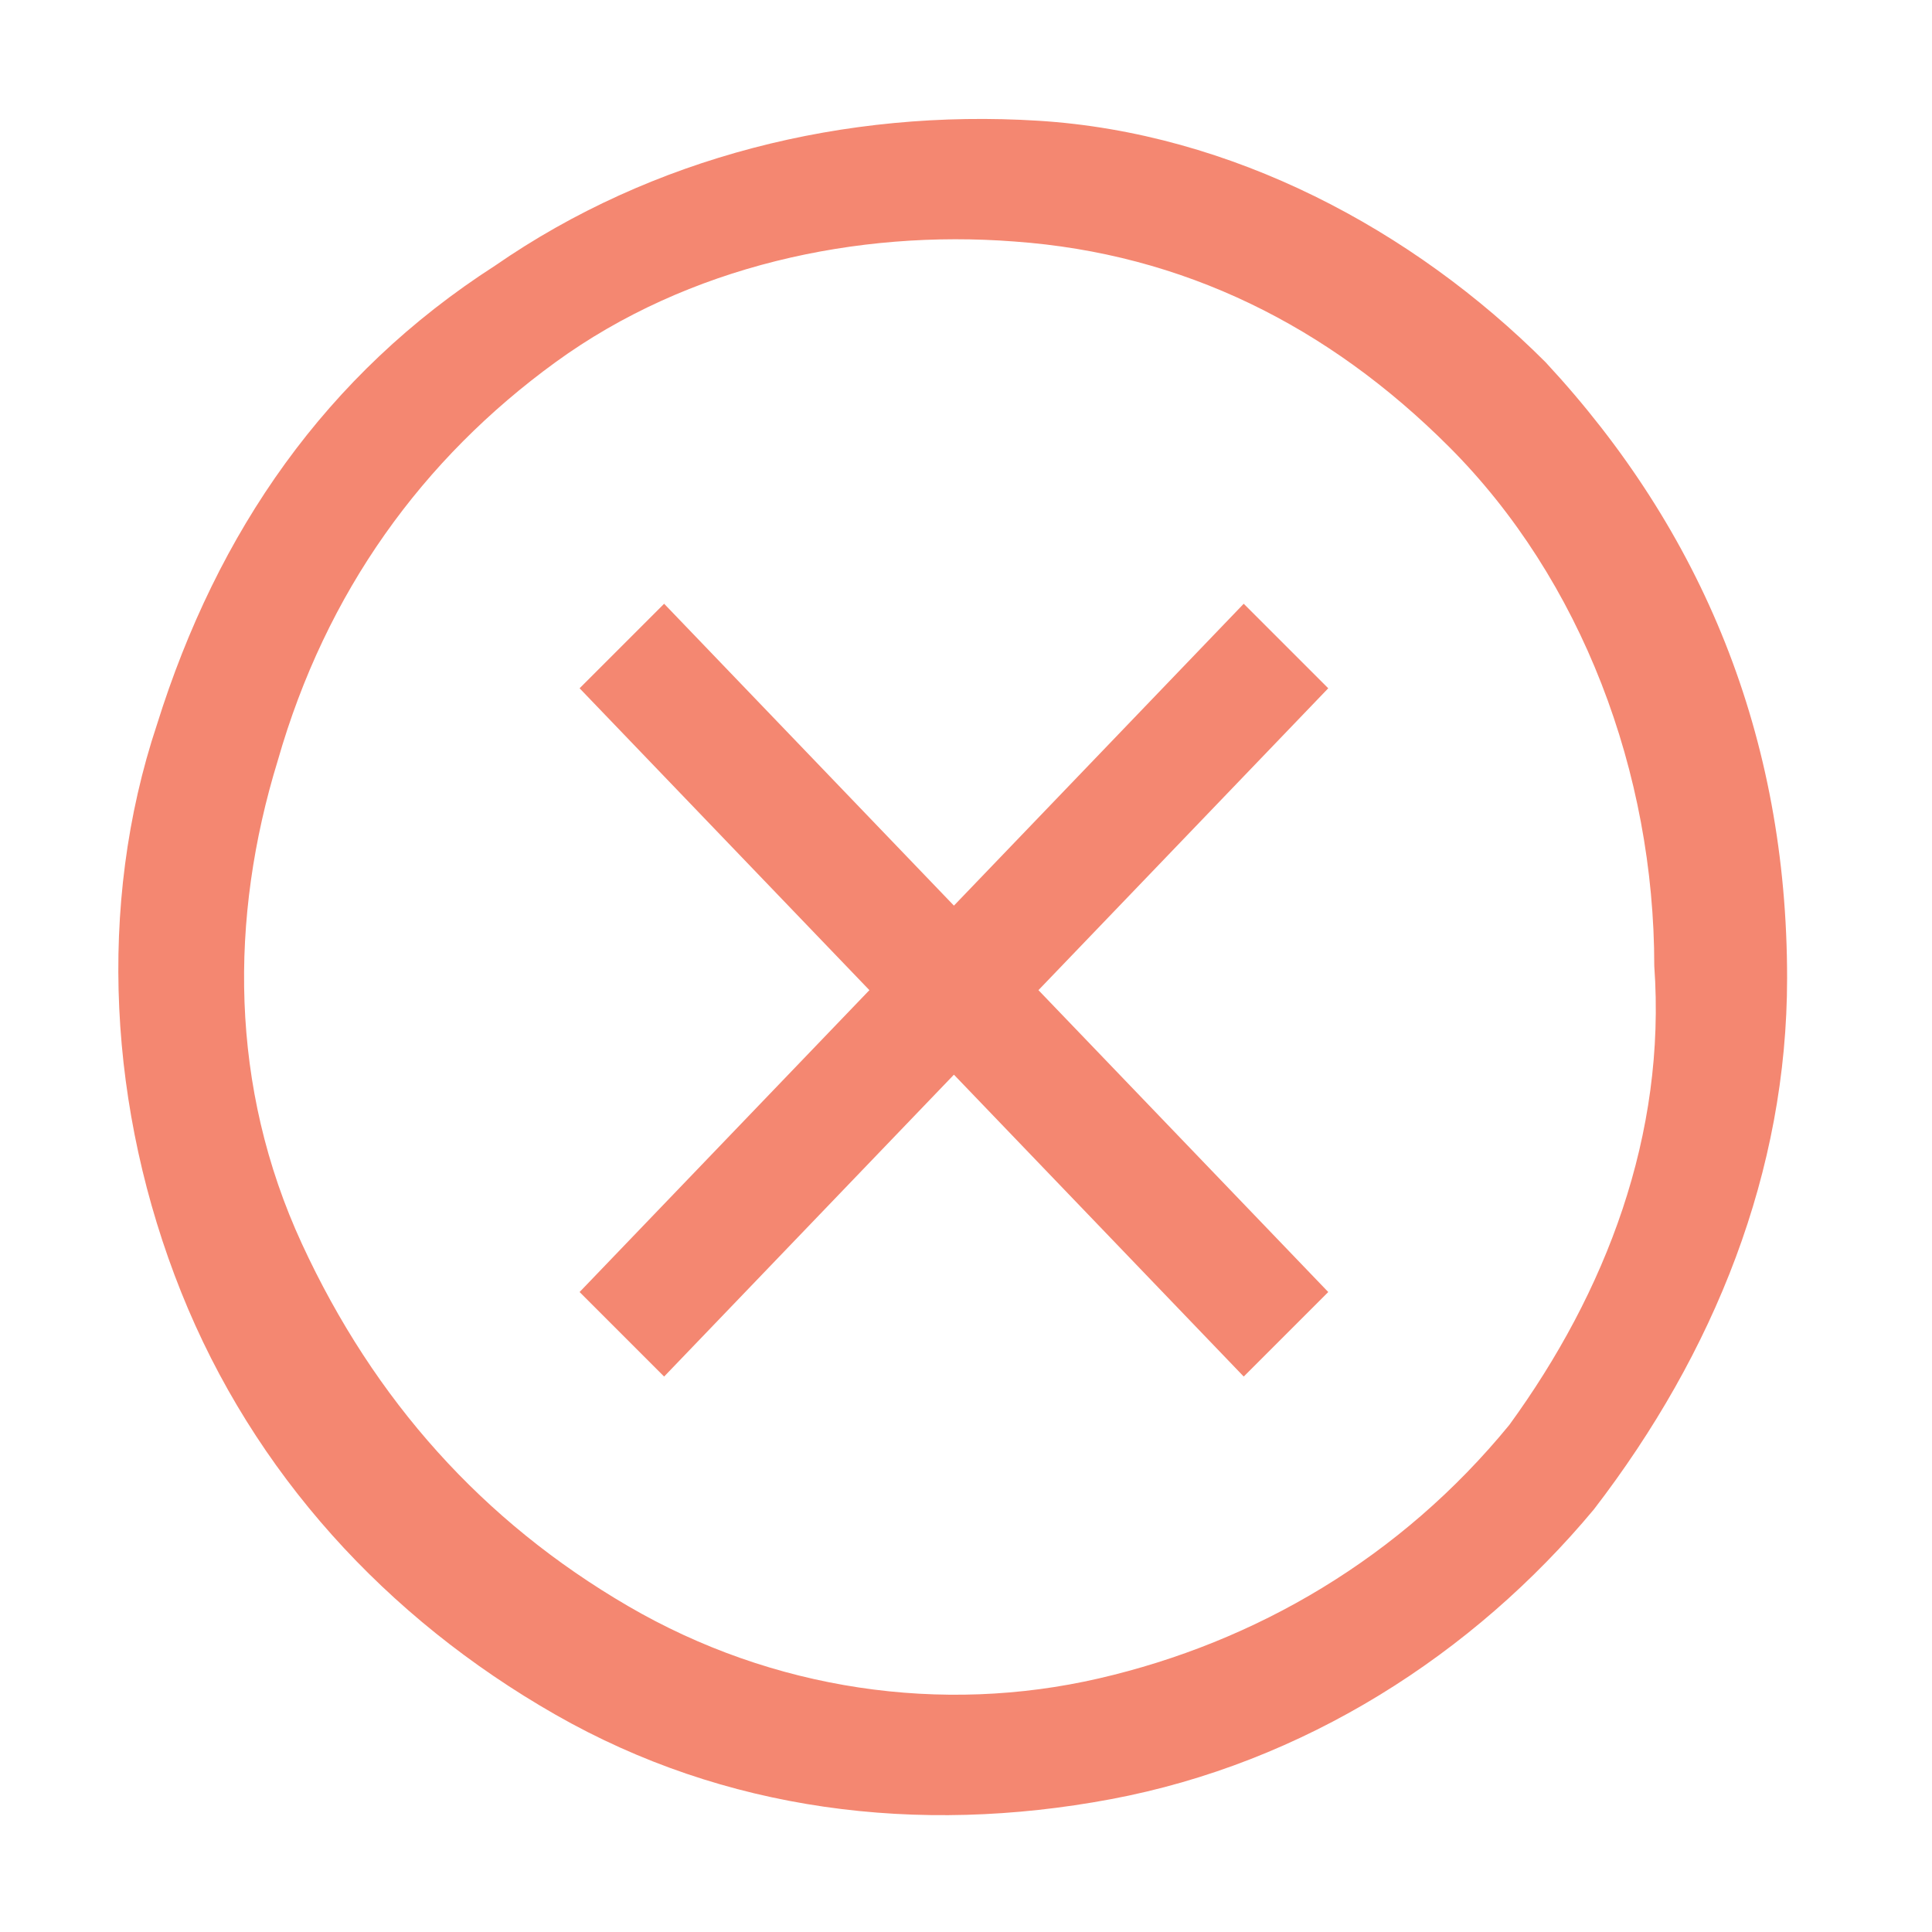
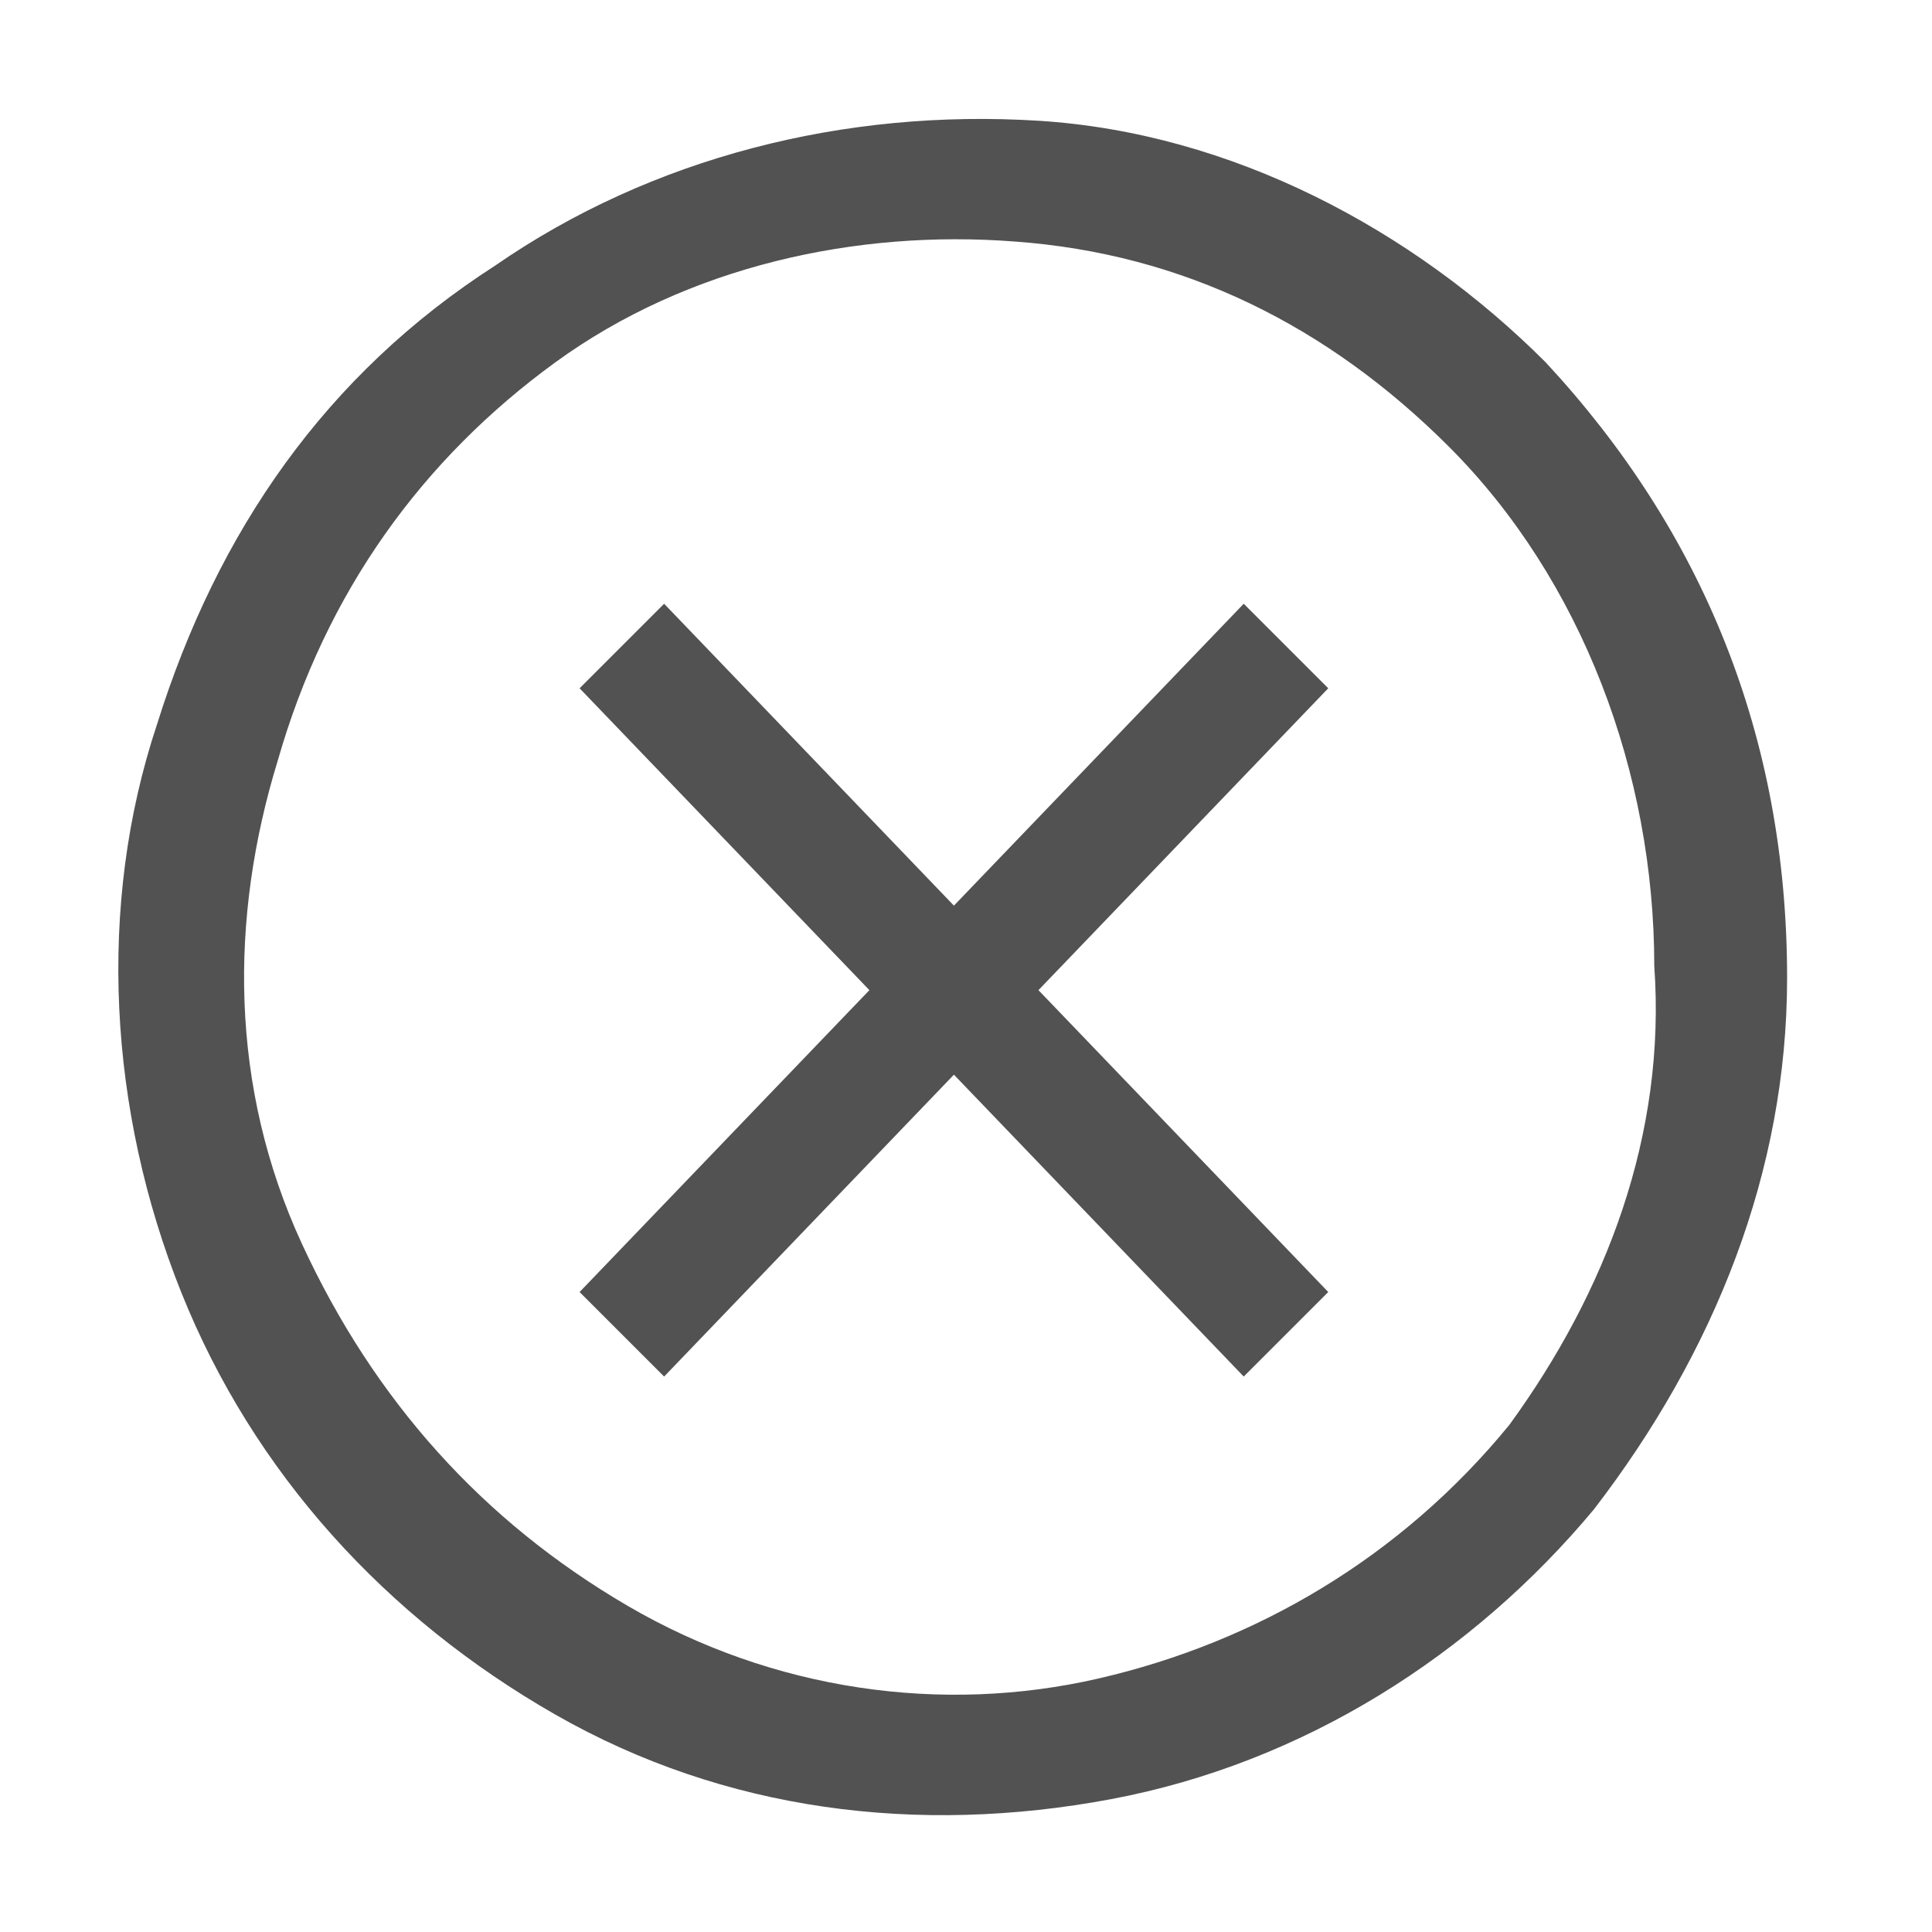
<svg xmlns="http://www.w3.org/2000/svg" width="16" height="16" viewBox="0 0 16 16" fill="none">
-   <path fill-rule="evenodd" clip-rule="evenodd" d="M8.6 1C10.2 1.1 11.7 1.9 12.8 3C14.1 4.4 14.8 6.1 14.8 8.1C14.8 9.7 14.2 11.2 13.2 12.5C12.2 13.7 10.8 14.6 9.2 14.9C7.6 15.2 6 15 4.6 14.2C3.2 13.4 2.1 12.2 1.5 10.7C0.9 9.2 0.8 7.5 1.3 6C1.8 4.4 2.7 3.1 4.1 2.2C5.4 1.3 7 0.9 8.6 1ZM9.1 13.9C10.4 13.6 11.6 12.9 12.5 11.8C13.3 10.7 13.8 9.4 13.7 8C13.7 6.4 13.1 4.8 12 3.7C11 2.7 9.8 2.1 8.4 2C7.1 1.9 5.7 2.2 4.6 3C3.5 3.8 2.7 4.9 2.3 6.3C1.9 7.6 1.9 9 2.5 10.3C3.1 11.6 4 12.6 5.2 13.3C6.4 14 7.8 14.2 9.1 13.9ZM7.9 7.5L10.3 5L11 5.7L8.6 8.2L11 10.7L10.3 11.4L7.9 8.9L5.5 11.4L4.8 10.7L7.2 8.2L4.8 5.7L5.5 5L7.9 7.5Z" fill="#F48771" />
+   <path fill-rule="evenodd" clip-rule="evenodd" d="M8.6 1C10.2 1.1 11.7 1.9 12.8 3C14.1 4.4 14.8 6.1 14.8 8.1C14.8 9.7 14.2 11.2 13.2 12.5C12.2 13.7 10.8 14.6 9.2 14.9C7.6 15.2 6 15 4.6 14.2C3.2 13.4 2.1 12.2 1.5 10.7C0.9 9.2 0.8 7.5 1.3 6C1.8 4.4 2.7 3.1 4.1 2.2C5.4 1.3 7 0.9 8.6 1ZM9.1 13.9C10.4 13.6 11.6 12.9 12.5 11.8C13.3 10.7 13.8 9.4 13.7 8C13.7 6.4 13.1 4.8 12 3.7C11 2.7 9.8 2.1 8.4 2C7.1 1.9 5.7 2.2 4.6 3C3.5 3.8 2.7 4.9 2.3 6.3C1.9 7.6 1.9 9 2.5 10.3C3.1 11.6 4 12.6 5.2 13.3C6.4 14 7.8 14.2 9.1 13.9ZM7.9 7.5L10.3 5L11 5.7L8.6 8.2L11 10.7L10.3 11.4L7.9 8.9L5.5 11.4L4.8 10.7L7.2 8.2L4.8 5.7L5.5 5L7.9 7.5Z" fill="#525252" />
</svg>
